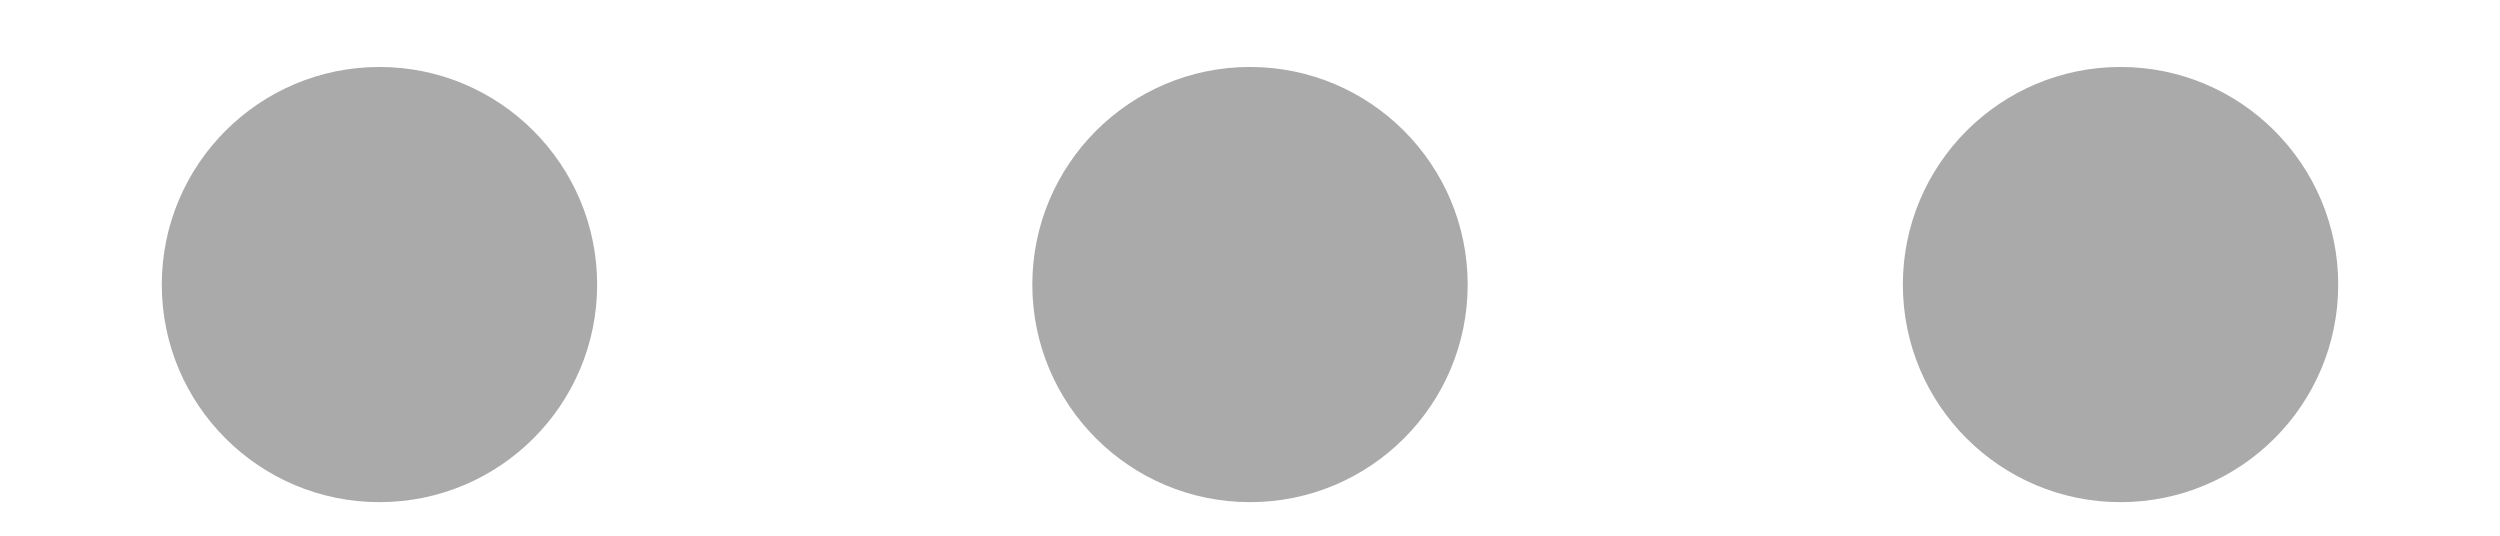
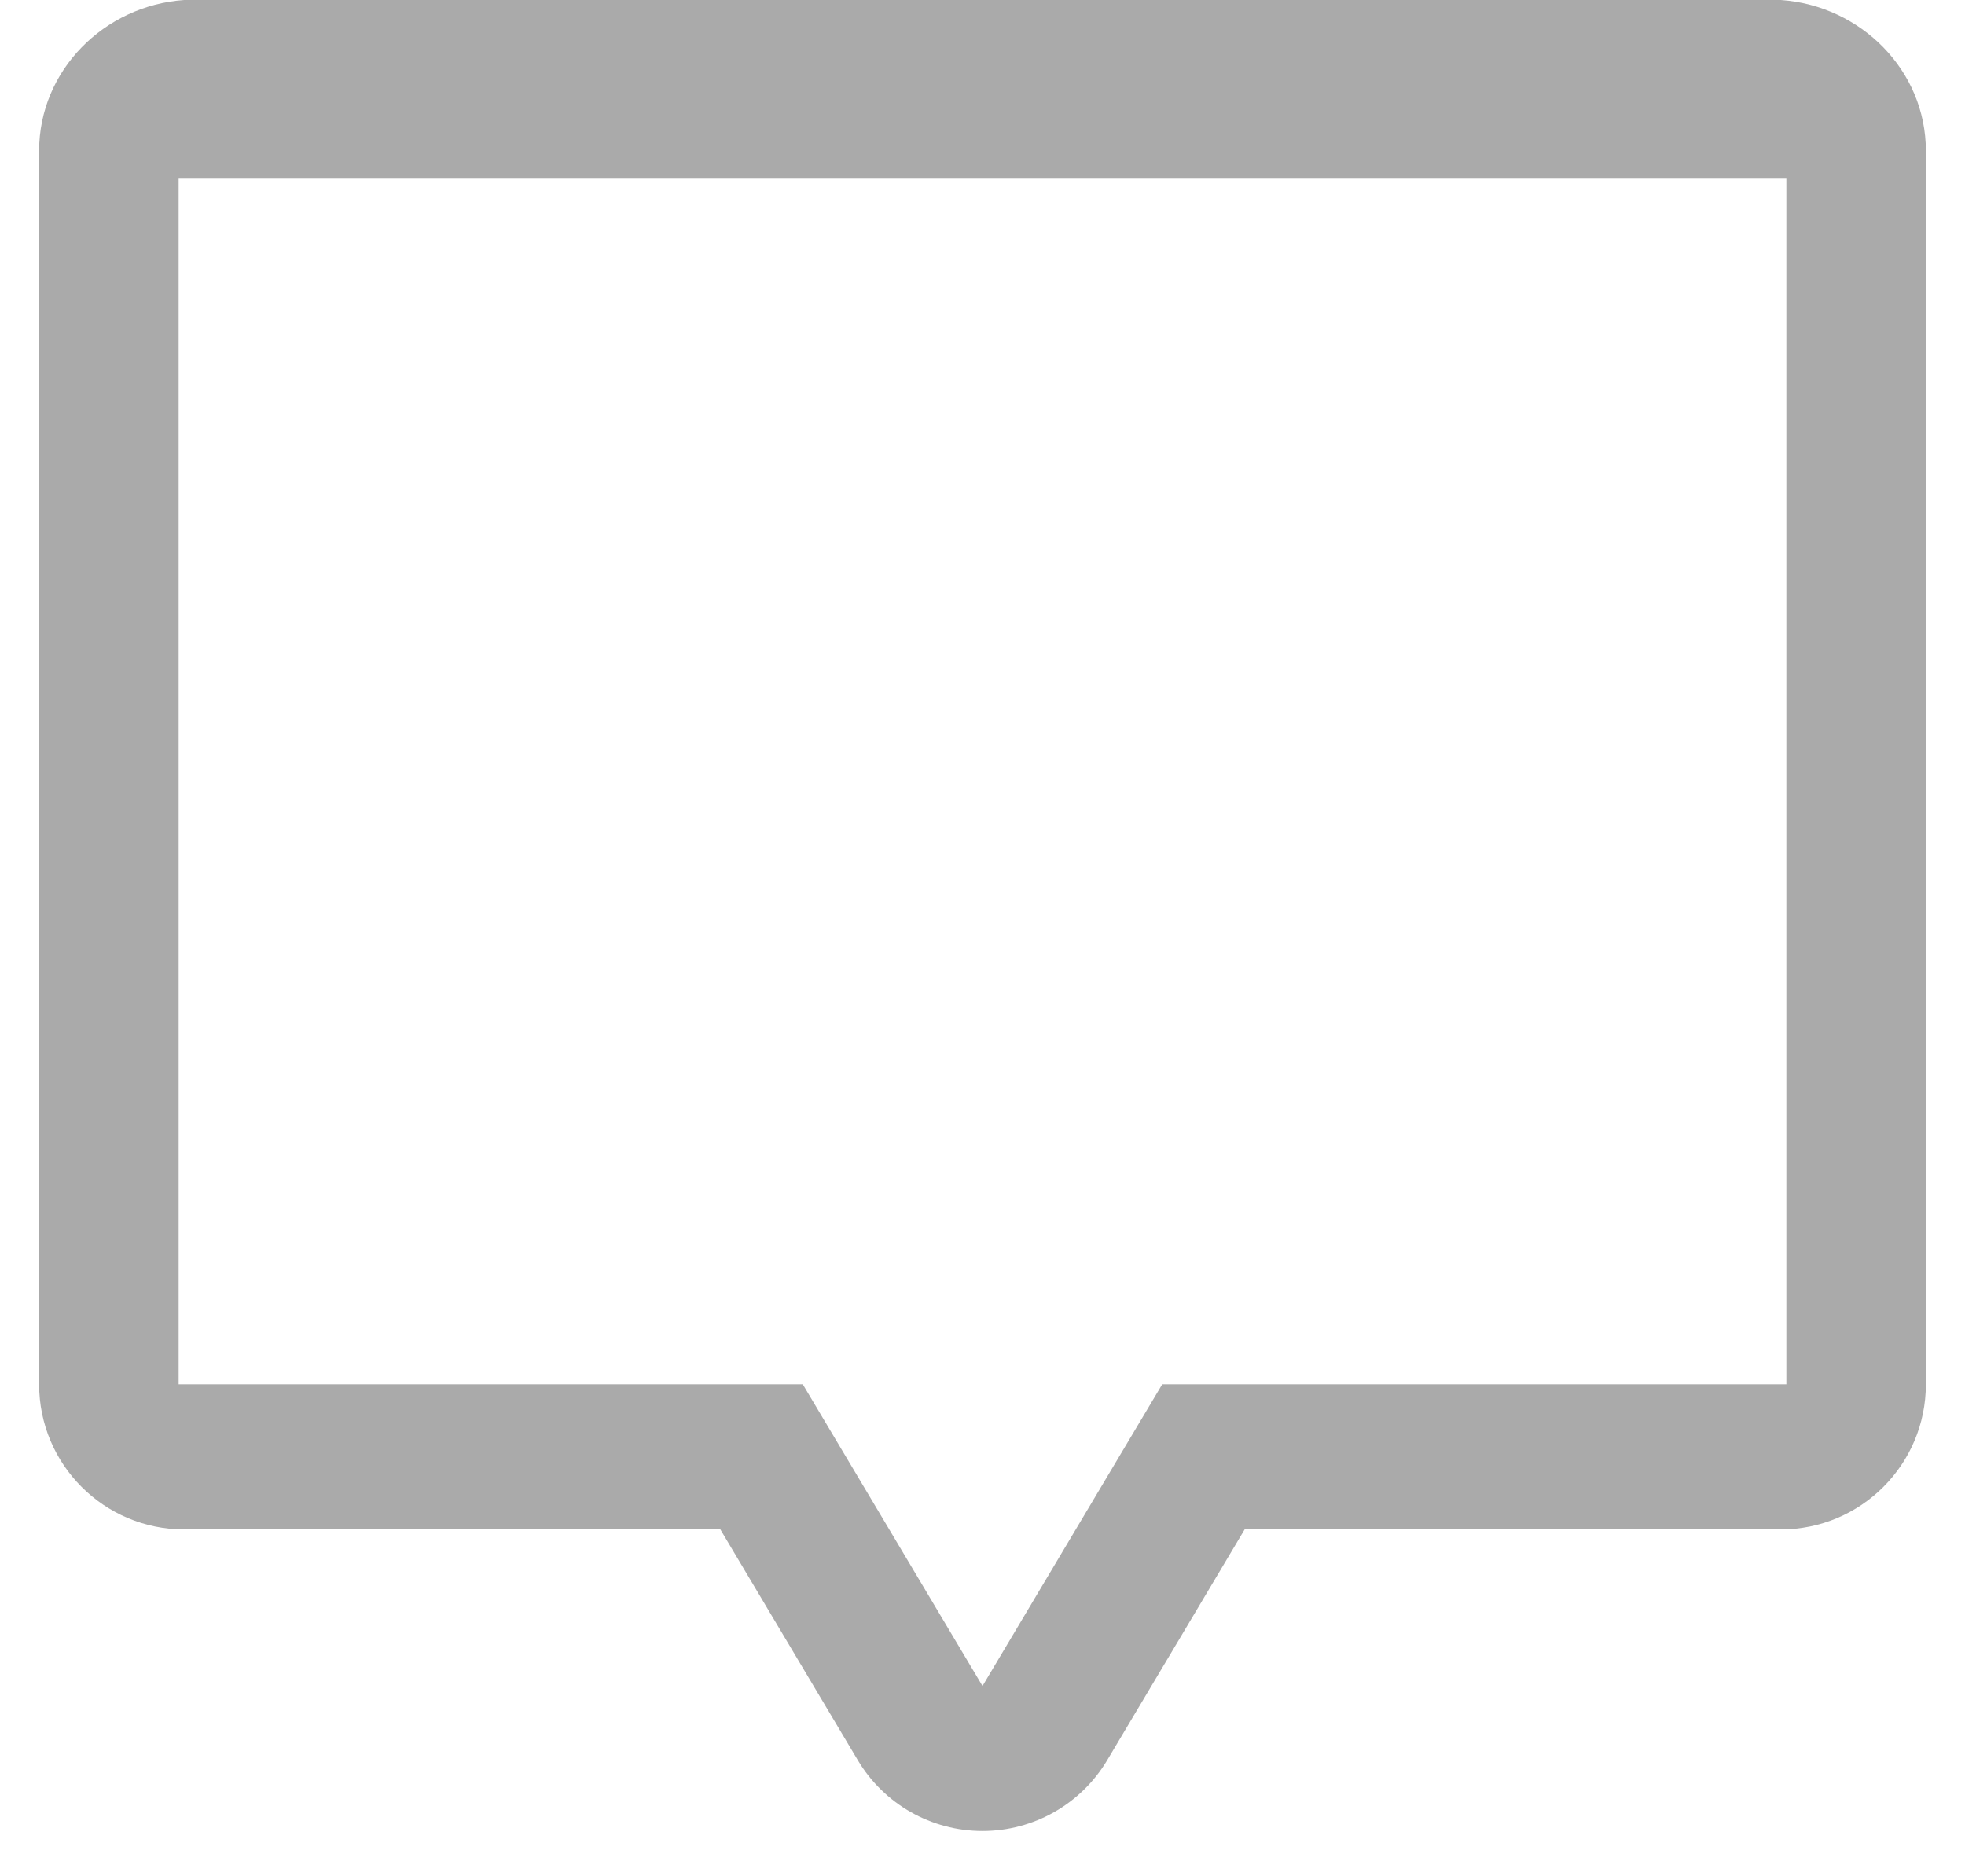
- <svg xmlns="http://www.w3.org/2000/svg" version="1.1" width="14px" height="3px">
-   <g transform="matrix(1 0 0 1 -294 -808 )">
-     <path d="M 3.344 1.594  C 3.344 2.267  2.798 2.812  2.125 2.812  C 1.452 2.812  0.906 2.267  0.906 1.594  C 0.906 0.921  1.452 0.375  2.125 0.375  C 2.798 0.375  3.344 0.921  3.344 1.594  Z M 8.219 1.594  C 8.219 2.267  7.673 2.812  7 2.812  C 6.327 2.812  5.781 2.267  5.781 1.594  C 5.781 0.921  6.327 0.375  7 0.375  C 7.673 0.375  8.219 0.921  8.219 1.594  Z M 13.094 1.594  C 13.094 2.267  12.548 2.812  11.875 2.812  C 11.202 2.812  10.656 2.267  10.656 1.594  C 10.656 0.921  11.202 0.375  11.875 0.375  C 12.548 0.375  13.094 0.921  13.094 1.594  Z " fill-rule="nonzero" fill="#aaaaaa" stroke="none" transform="matrix(1 0 0 1 294 808 )" />
+ <svg xmlns="http://www.w3.org/2000/svg" version="1.1" width="22px" height="21px">
+   <g transform="matrix(1 0 0 1 -290 -801 )">
+     <path d="M 0.438 15.5  L 0.438 1.688  C 0.438 0.79  1.165 0.062  2.062 0  L 19.938 0  C 20.835 0.062  21.562 0.79  21.562 1.688  L 21.562 15.5  C 21.562 16.397  20.835 17.125  19.938 17.125  L 13.935 17.125  L 12.396 19.709  C 12.103 20.201  11.573 20.502  11 20.502  C 10.427 20.502  9.897 20.201  9.604 19.709  L 8.065 17.125  L 2.062 17.125  C 1.165 17.125  0.438 16.397  0.438 15.5  Z M 2 15.5  L 8.988 15.5  L 11 18.878  L 13.012 15.5  L 20 15.5  L 20 2  L 2 2  L 2 15.5  Z " fill-rule="nonzero" fill="#aaaaaa" stroke="none" transform="matrix(1 0 0 1 290 801 )" />
  </g>
</svg>
